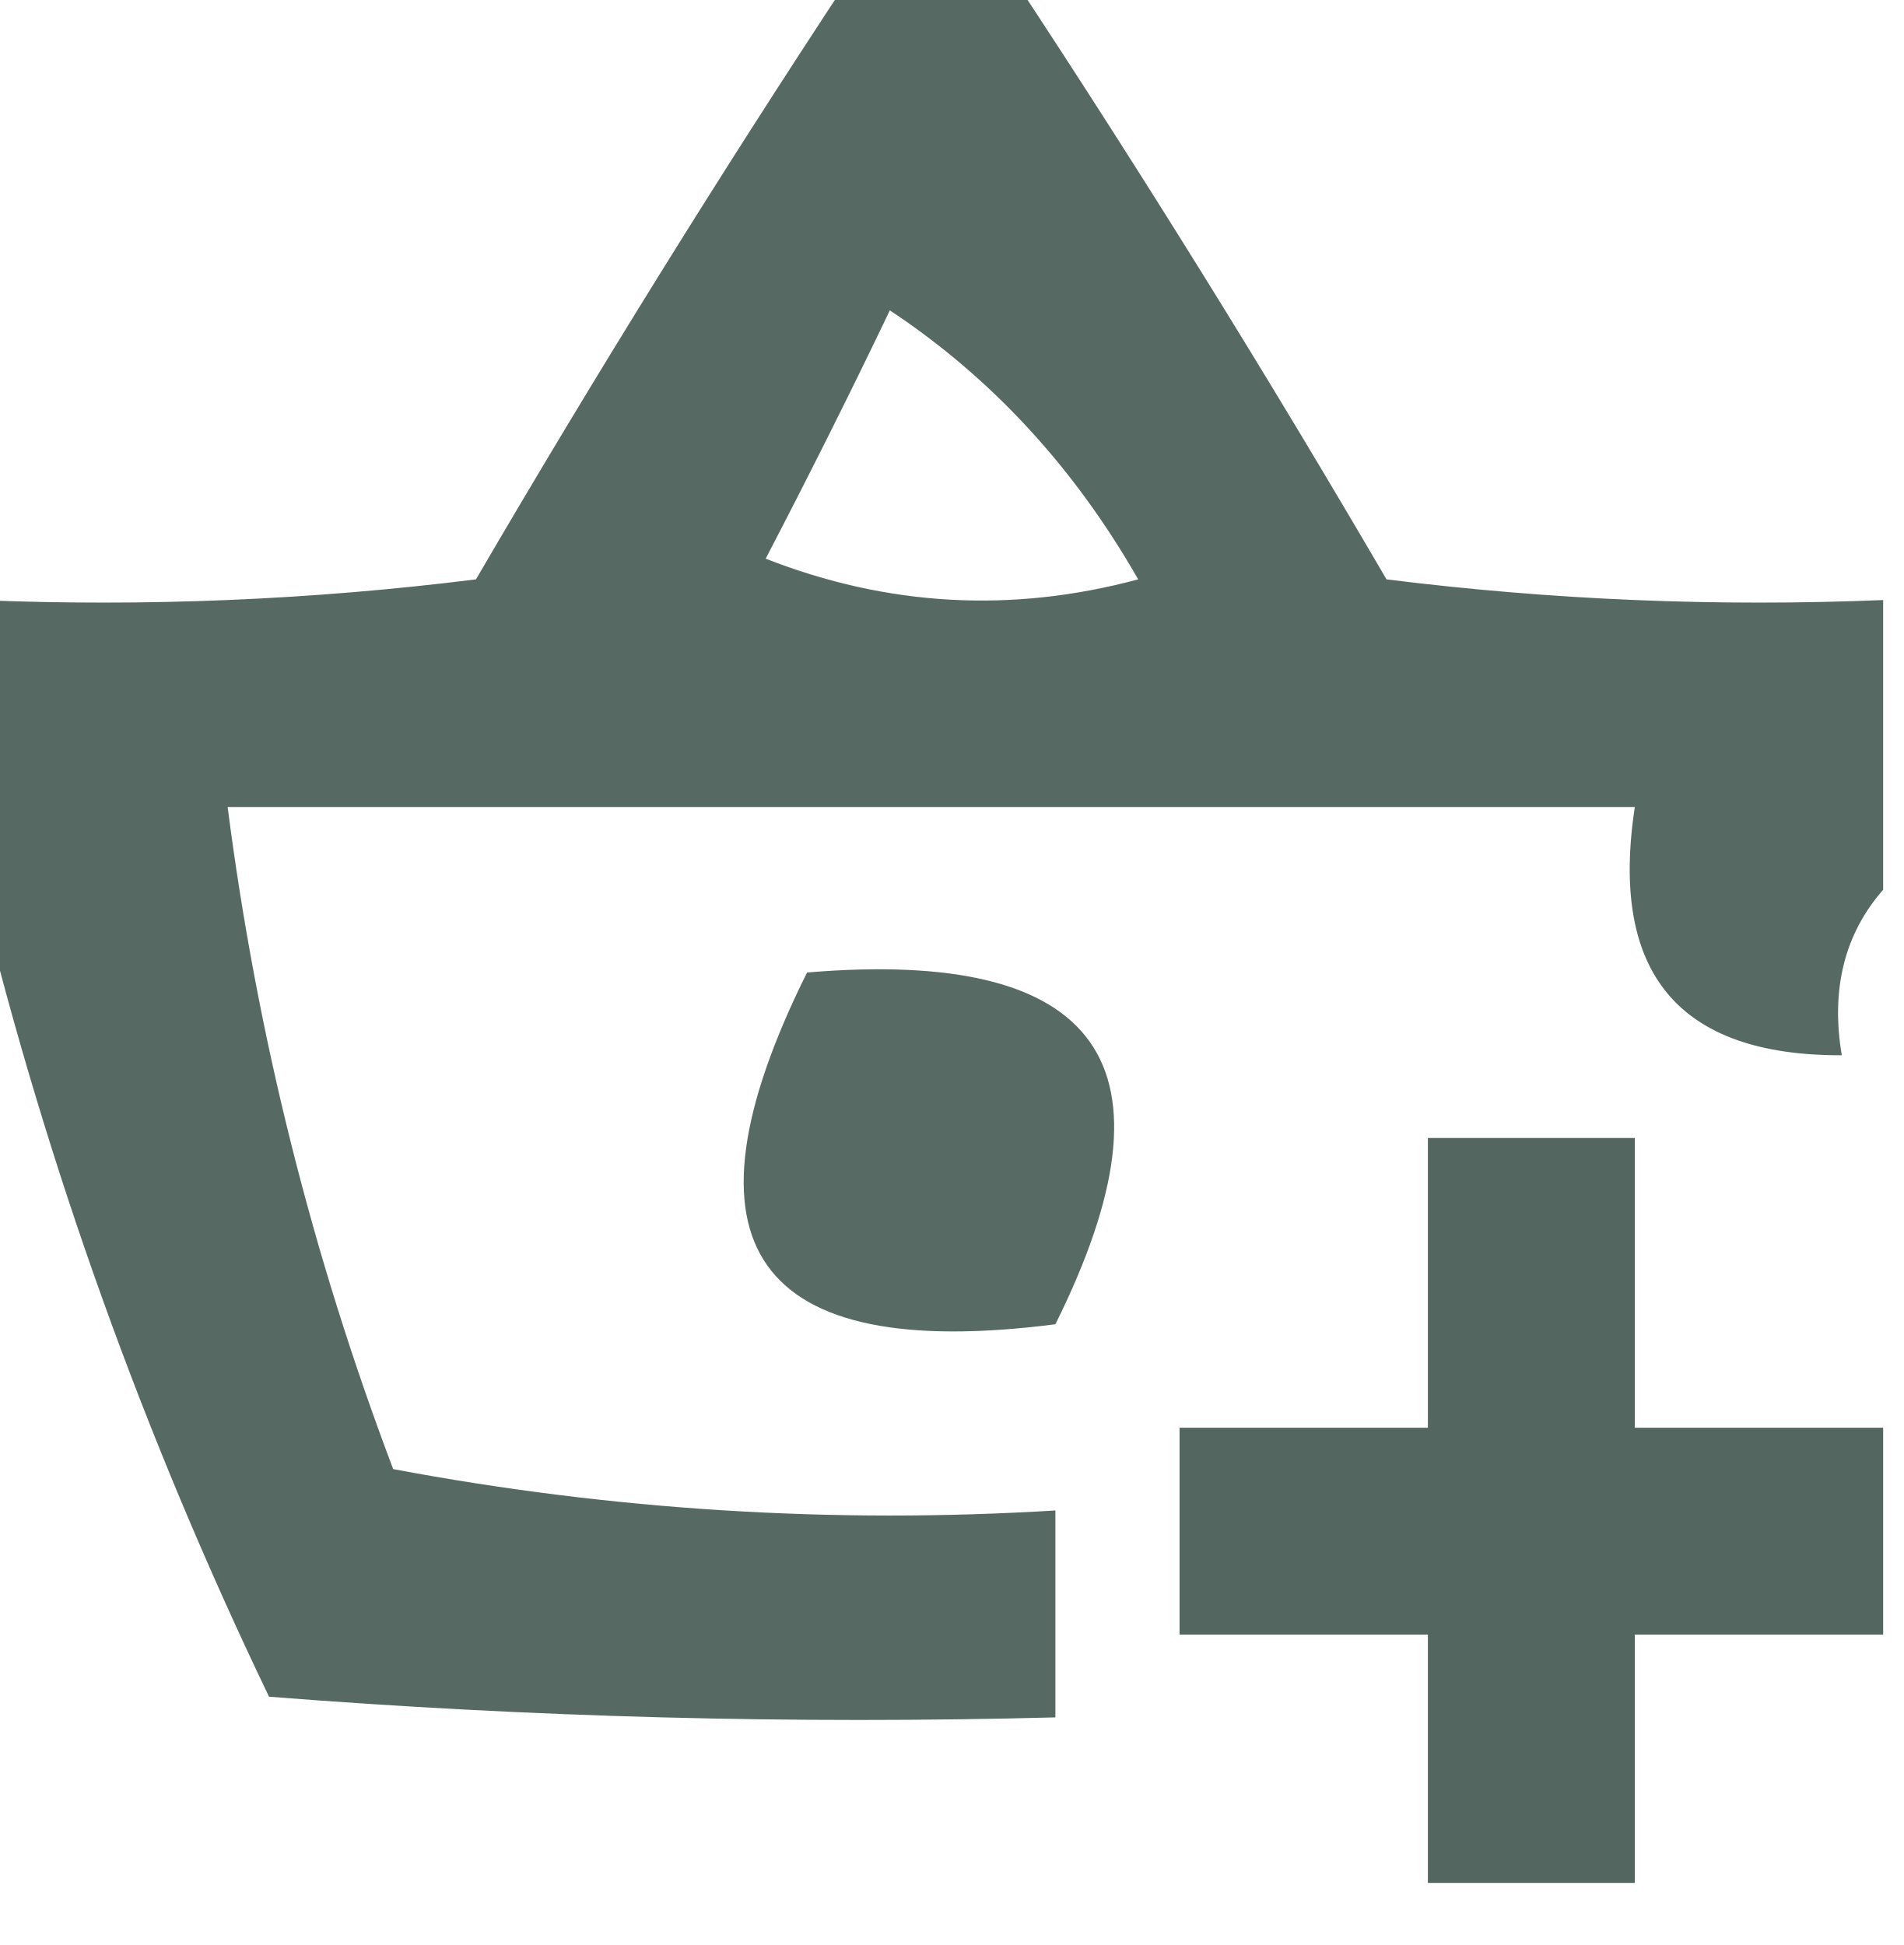
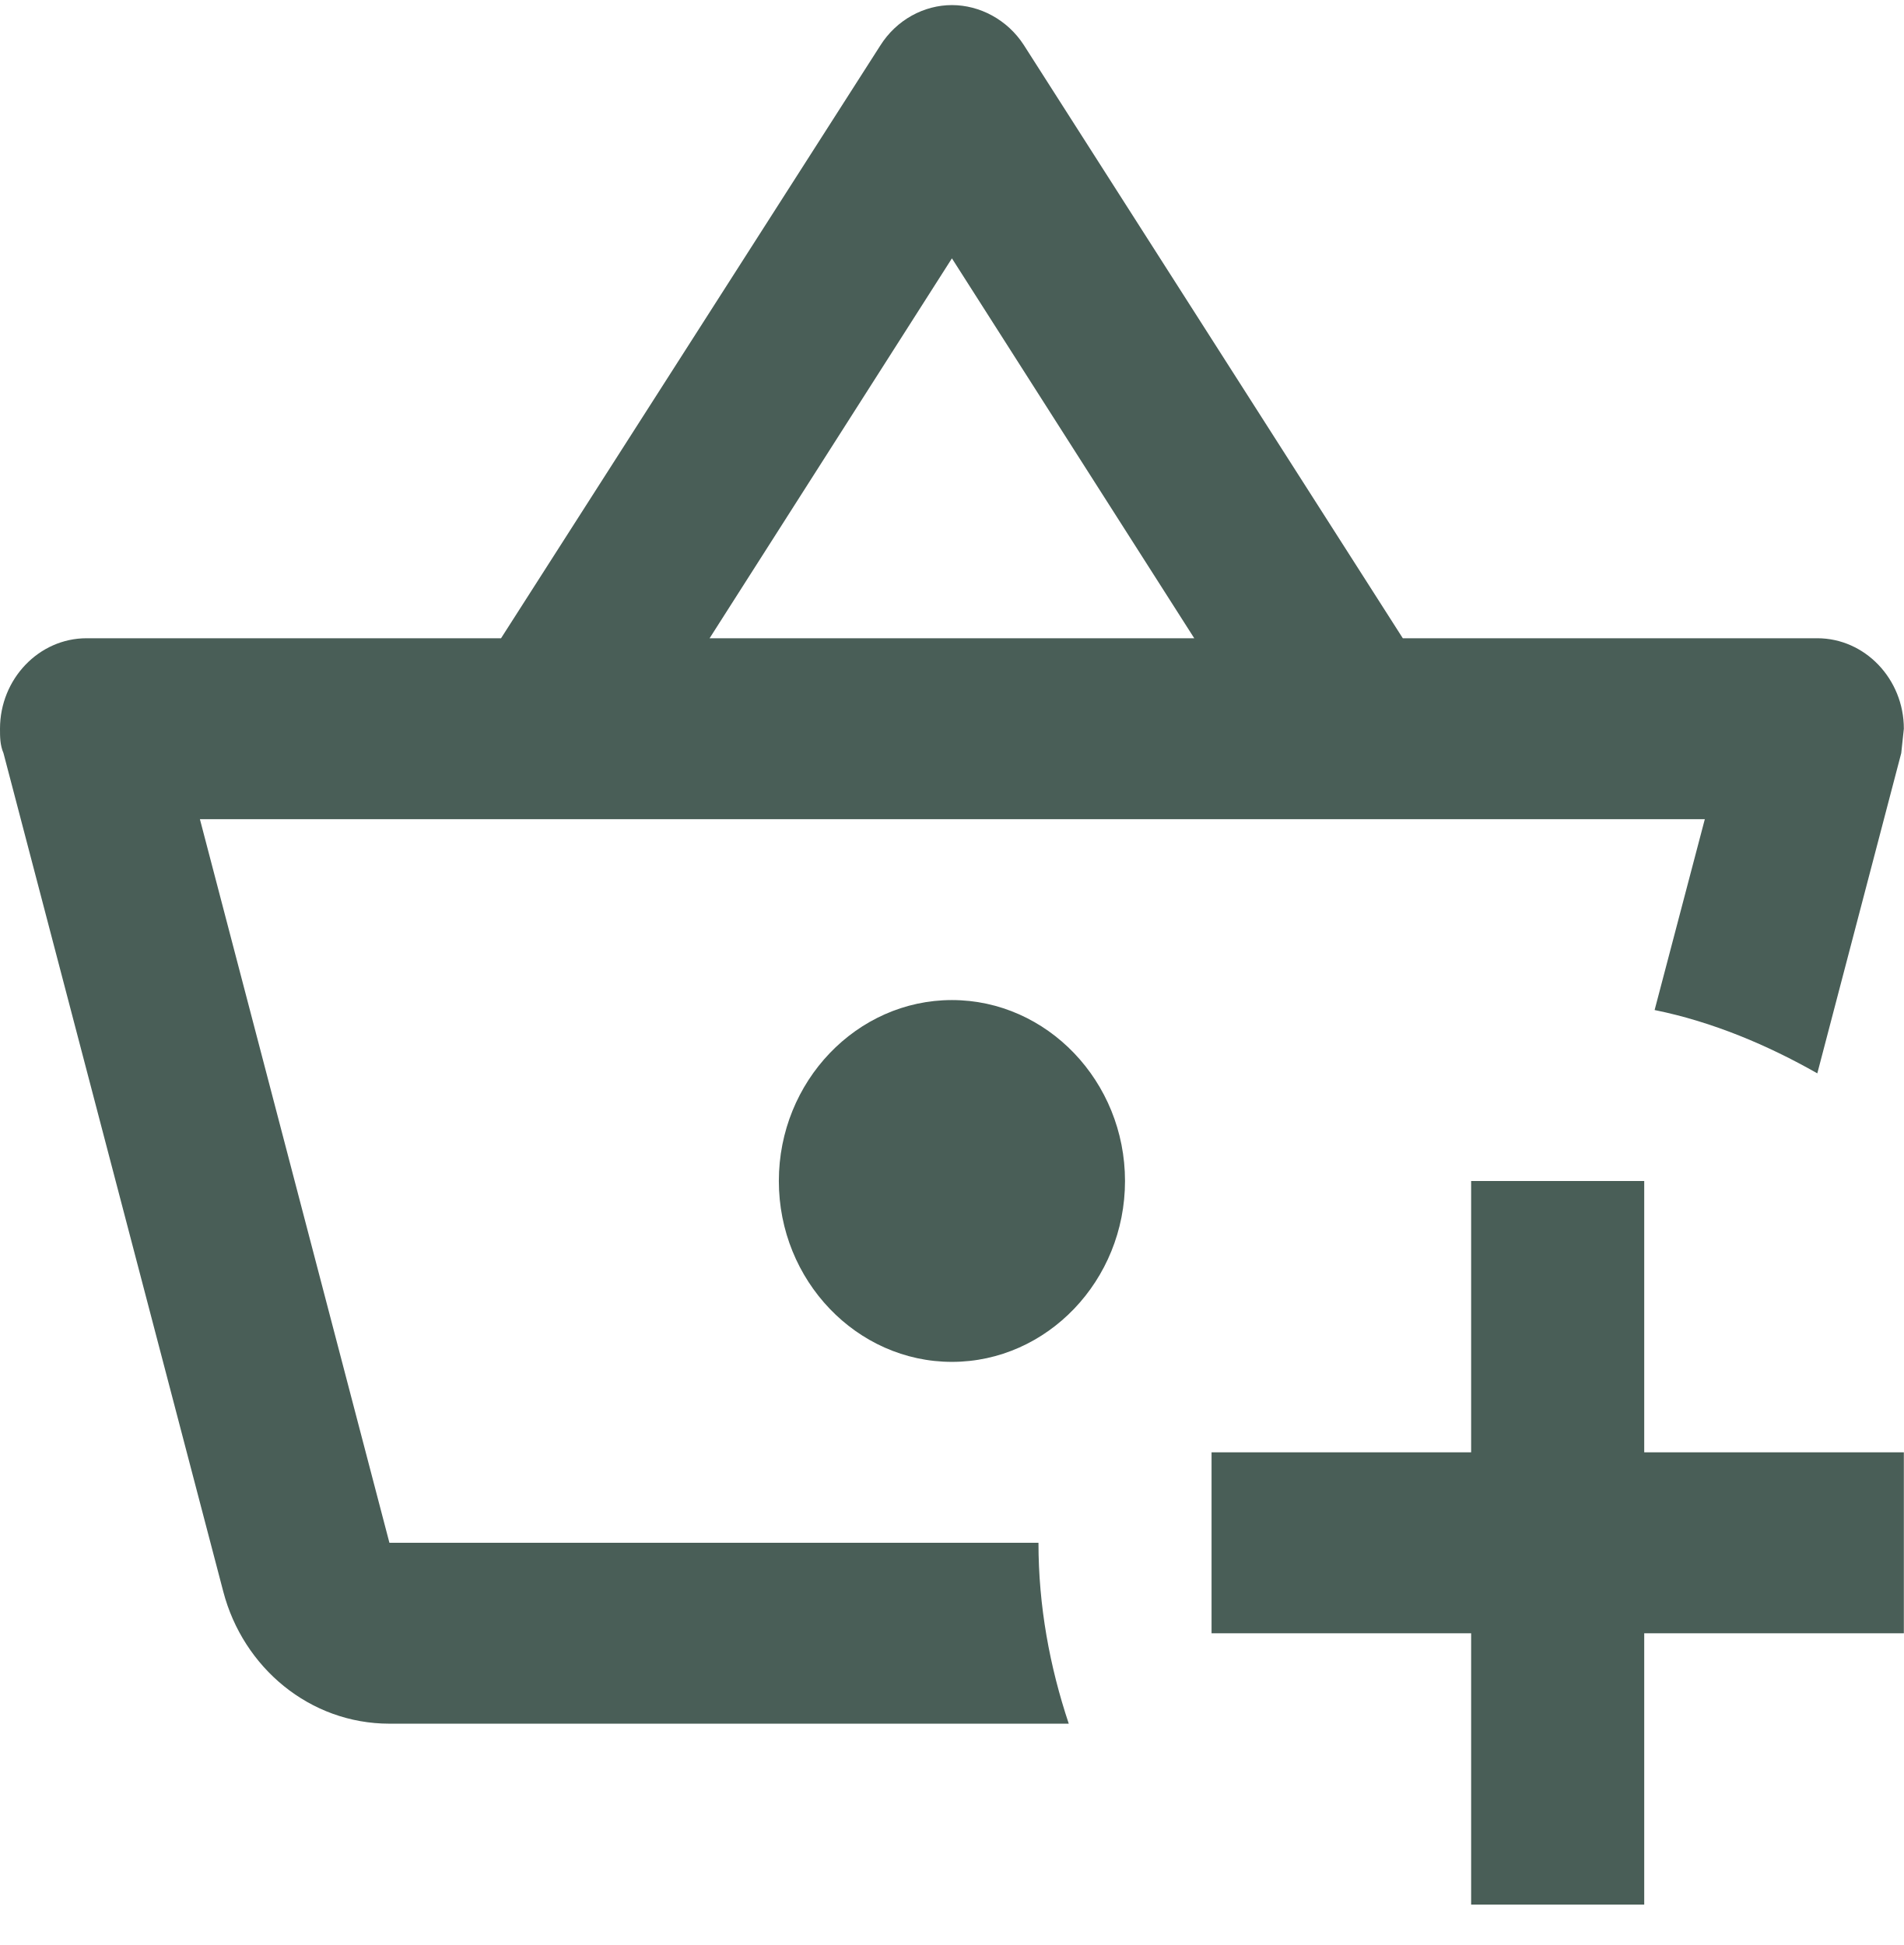
- <svg xmlns="http://www.w3.org/2000/svg" version="1.1" width="46px" height="47px" style="shape-rendering:geometricPrecision; text-rendering:geometricPrecision; image-rendering:optimizeQuality; fill-rule:evenodd; clip-rule:evenodd">
-   <g>
-     <path style="opacity:0.919" fill="#485d56" d="M 20.5,-0.5 C 21.833,-0.5 23.167,-0.5 24.5,-0.5C 27.614,4.221 30.614,9.055 33.5,14C 37.486,14.499 41.486,14.665 45.5,14.5C 45.5,16.833 45.5,19.167 45.5,21.5C 44.566,22.568 44.232,23.901 44.5,25.5C 40.554,25.512 38.887,23.512 39.5,19.5C 28.167,19.5 16.833,19.5 5.5,19.5C 6.204,24.983 7.537,30.316 9.5,35.5C 14.792,36.495 20.125,36.828 25.5,36.5C 25.5,38.167 25.5,39.833 25.5,41.5C 19.158,41.666 12.825,41.499 6.5,41C 3.47,34.691 1.137,28.191 -0.5,21.5C -0.5,19.167 -0.5,16.833 -0.5,14.5C 3.514,14.665 7.514,14.499 11.5,14C 14.386,9.055 17.386,4.221 20.5,-0.5 Z M 21.5,7.5 C 23.951,9.123 25.951,11.289 27.5,14C 24.446,14.821 21.446,14.655 18.5,13.5C 19.559,11.466 20.559,9.466 21.5,7.5 Z" />
-   </g>
-   <g>
-     <path style="opacity:0.924" fill="#495e57" d="M 19.5,23.5 C 26.61,22.904 28.61,25.737 25.5,32C 18.215,32.934 16.215,30.101 19.5,23.5 Z" />
-   </g>
-   <g>
-     <path style="opacity:0.943" fill="#495e57" d="M 45.5,34.5 C 45.5,36.167 45.5,37.833 45.5,39.5C 43.5,39.5 41.5,39.5 39.5,39.5C 39.5,41.5 39.5,43.5 39.5,45.5C 37.833,45.5 36.167,45.5 34.5,45.5C 34.5,43.5 34.5,41.5 34.5,39.5C 32.5,39.5 30.5,39.5 28.5,39.5C 28.5,37.833 28.5,36.167 28.5,34.5C 30.5,34.5 32.5,34.5 34.5,34.5C 34.5,32.167 34.5,29.833 34.5,27.5C 36.167,27.5 37.833,27.5 39.5,27.5C 39.5,29.833 39.5,32.167 39.5,34.5C 41.5,34.5 43.5,34.5 45.5,34.5 Z" />
-   </g>
+ <svg xmlns="http://www.w3.org/2000/svg" width="46" height="47" viewBox="0 0 46 47" fill="none">
+   <path d="M39.727 28.538V35.095H46V39.467H39.727V46.024H35.545V39.467H29.273V35.095H35.545V28.538H39.727ZM23 24.166C20.7 24.166 18.818 26.134 18.818 28.538C18.818 30.942 20.7 32.909 23 32.909C25.3 32.909 27.182 30.942 27.182 28.538C27.182 26.134 25.3 24.166 23 24.166ZM25.823 41.652H9.409C7.485 41.652 5.875 40.297 5.395 38.461L0.084 18.199C-7.45058e-08 18.003 0 17.806 0 17.609C0 16.407 0.941 15.423 2.091 15.423H12.106L21.265 1.107C21.662 0.473 22.331 0.123 23 0.123C23.669 0.123 24.338 0.473 24.735 1.085L33.894 15.423H43.909C45.059 15.423 46 16.407 46 17.609L45.937 18.199L43.909 25.937C42.717 25.259 41.379 24.691 39.978 24.407L41.191 19.795H4.83L9.409 37.281H25.091C25.091 38.811 25.363 40.275 25.823 41.652ZM17.145 15.423H28.855L23 6.243L17.145 15.423Z" fill="#495E57" />
</svg>
